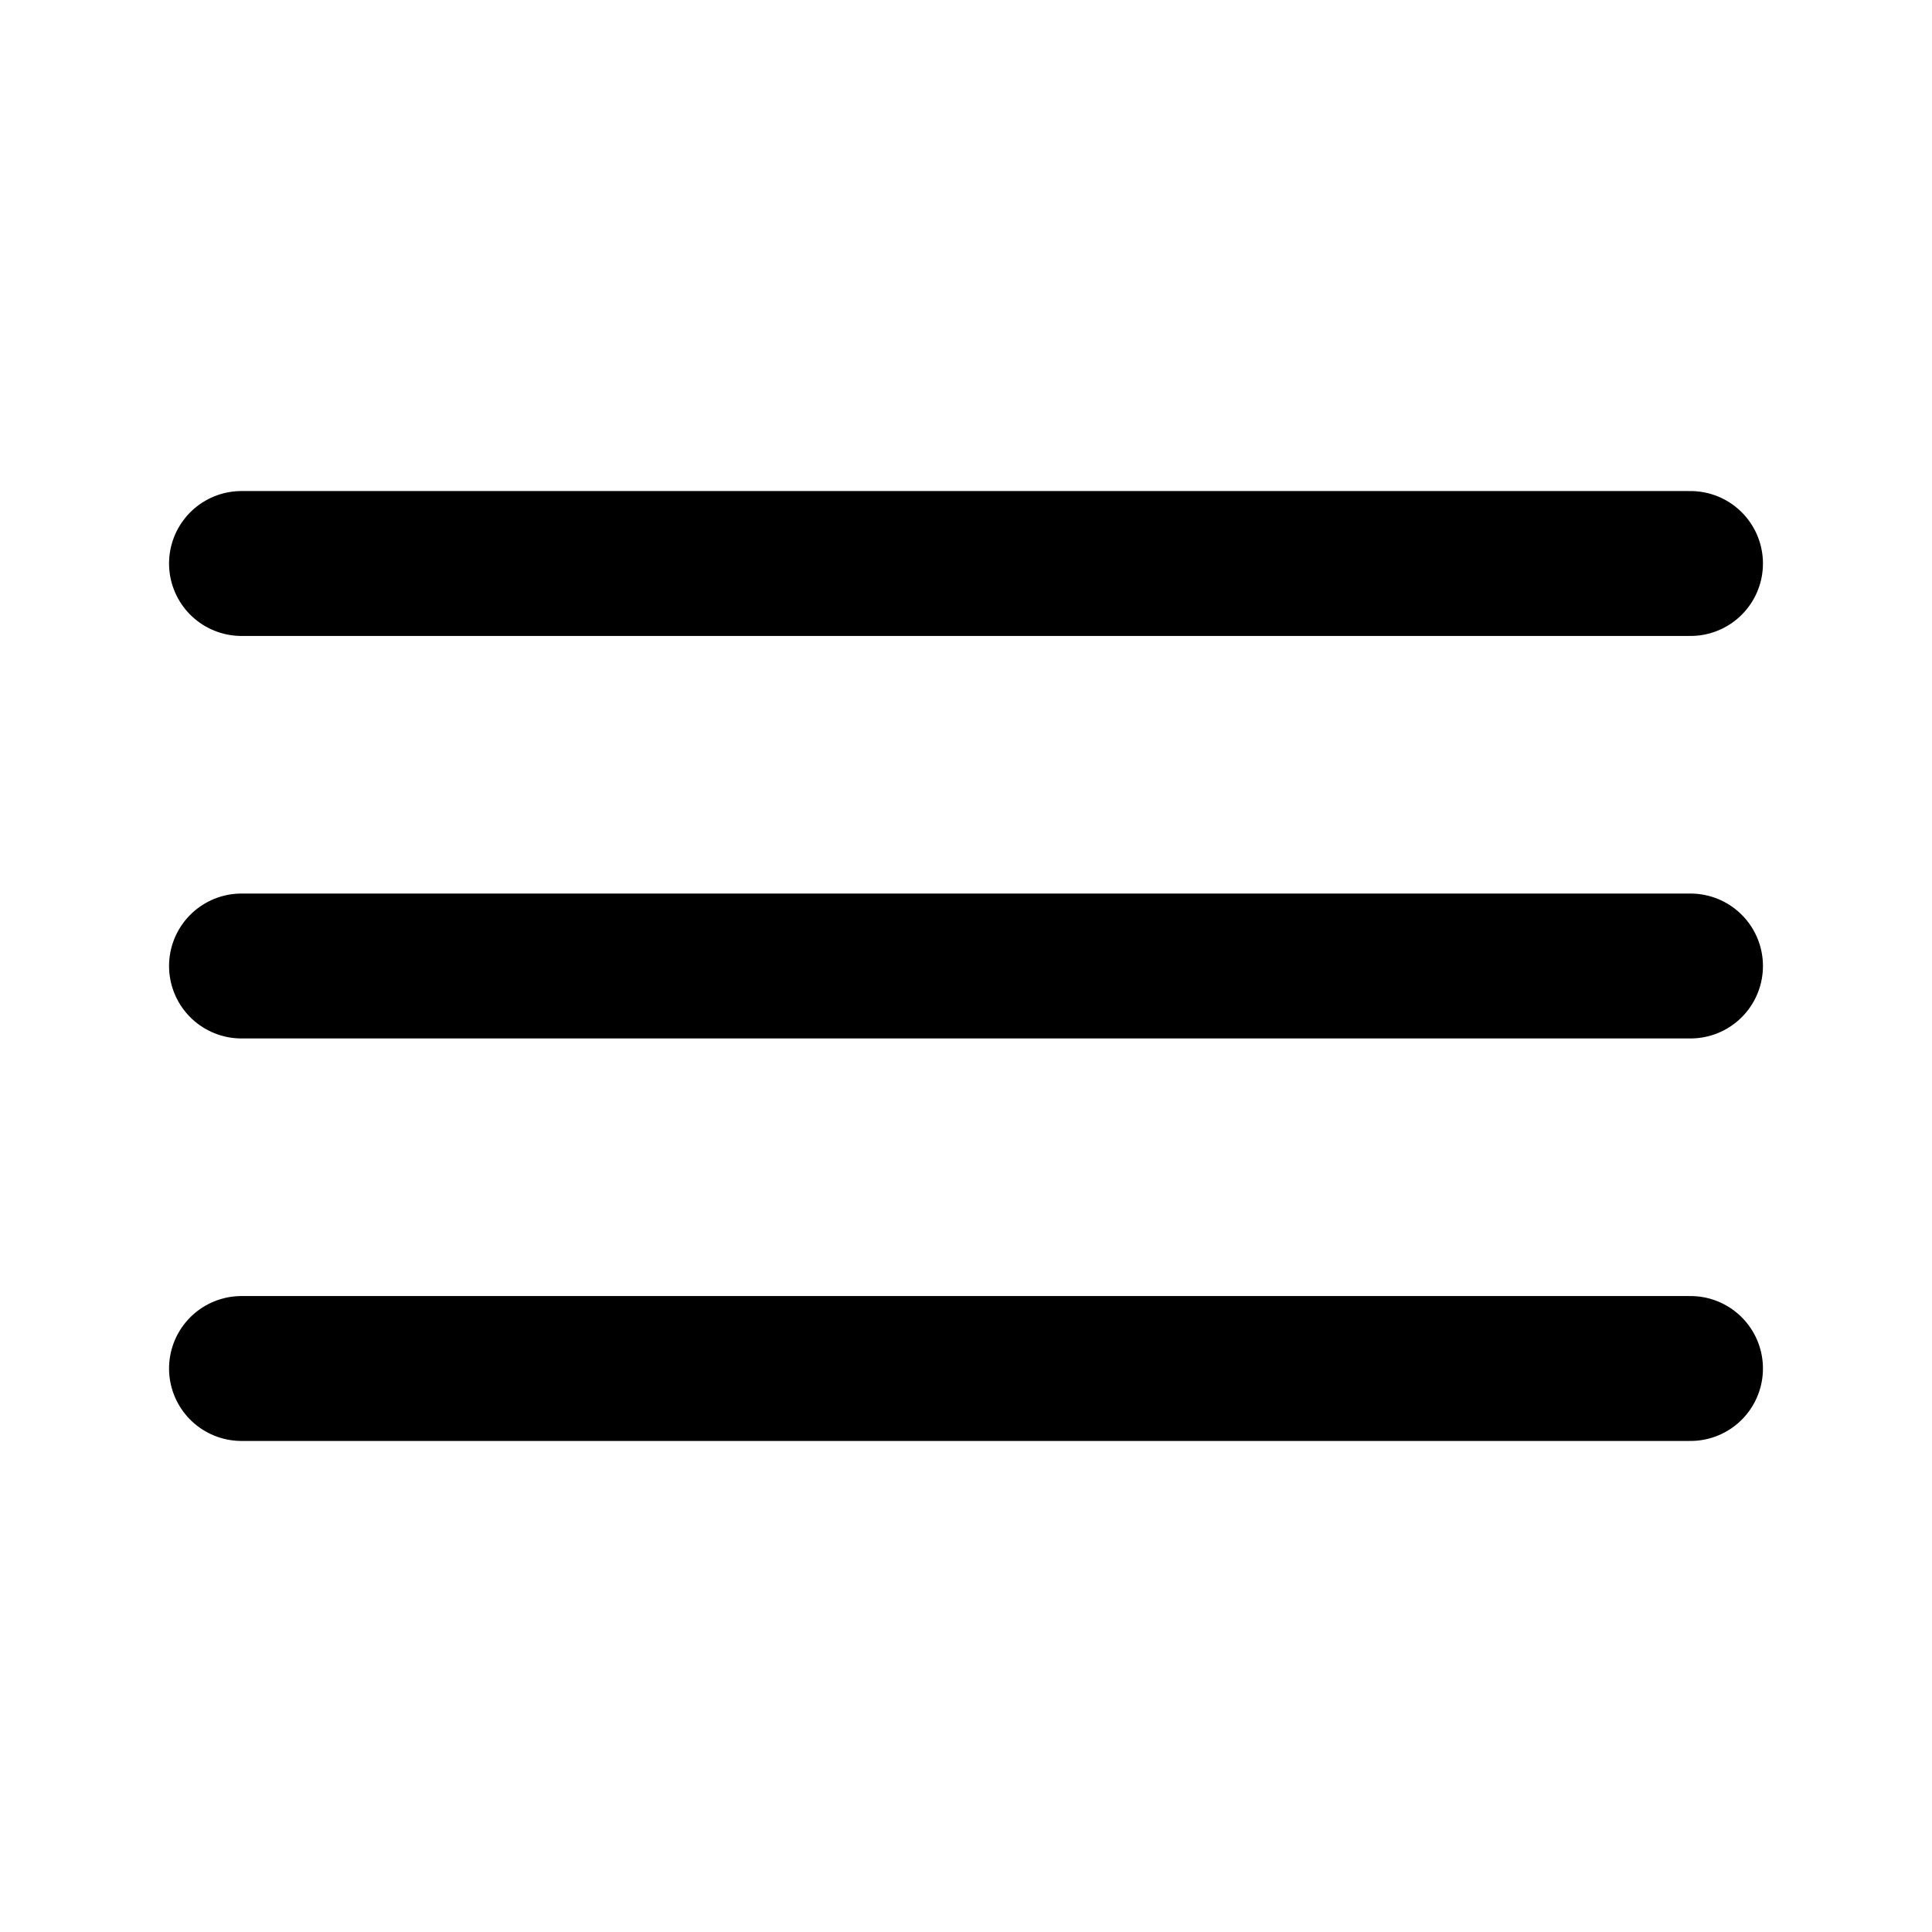
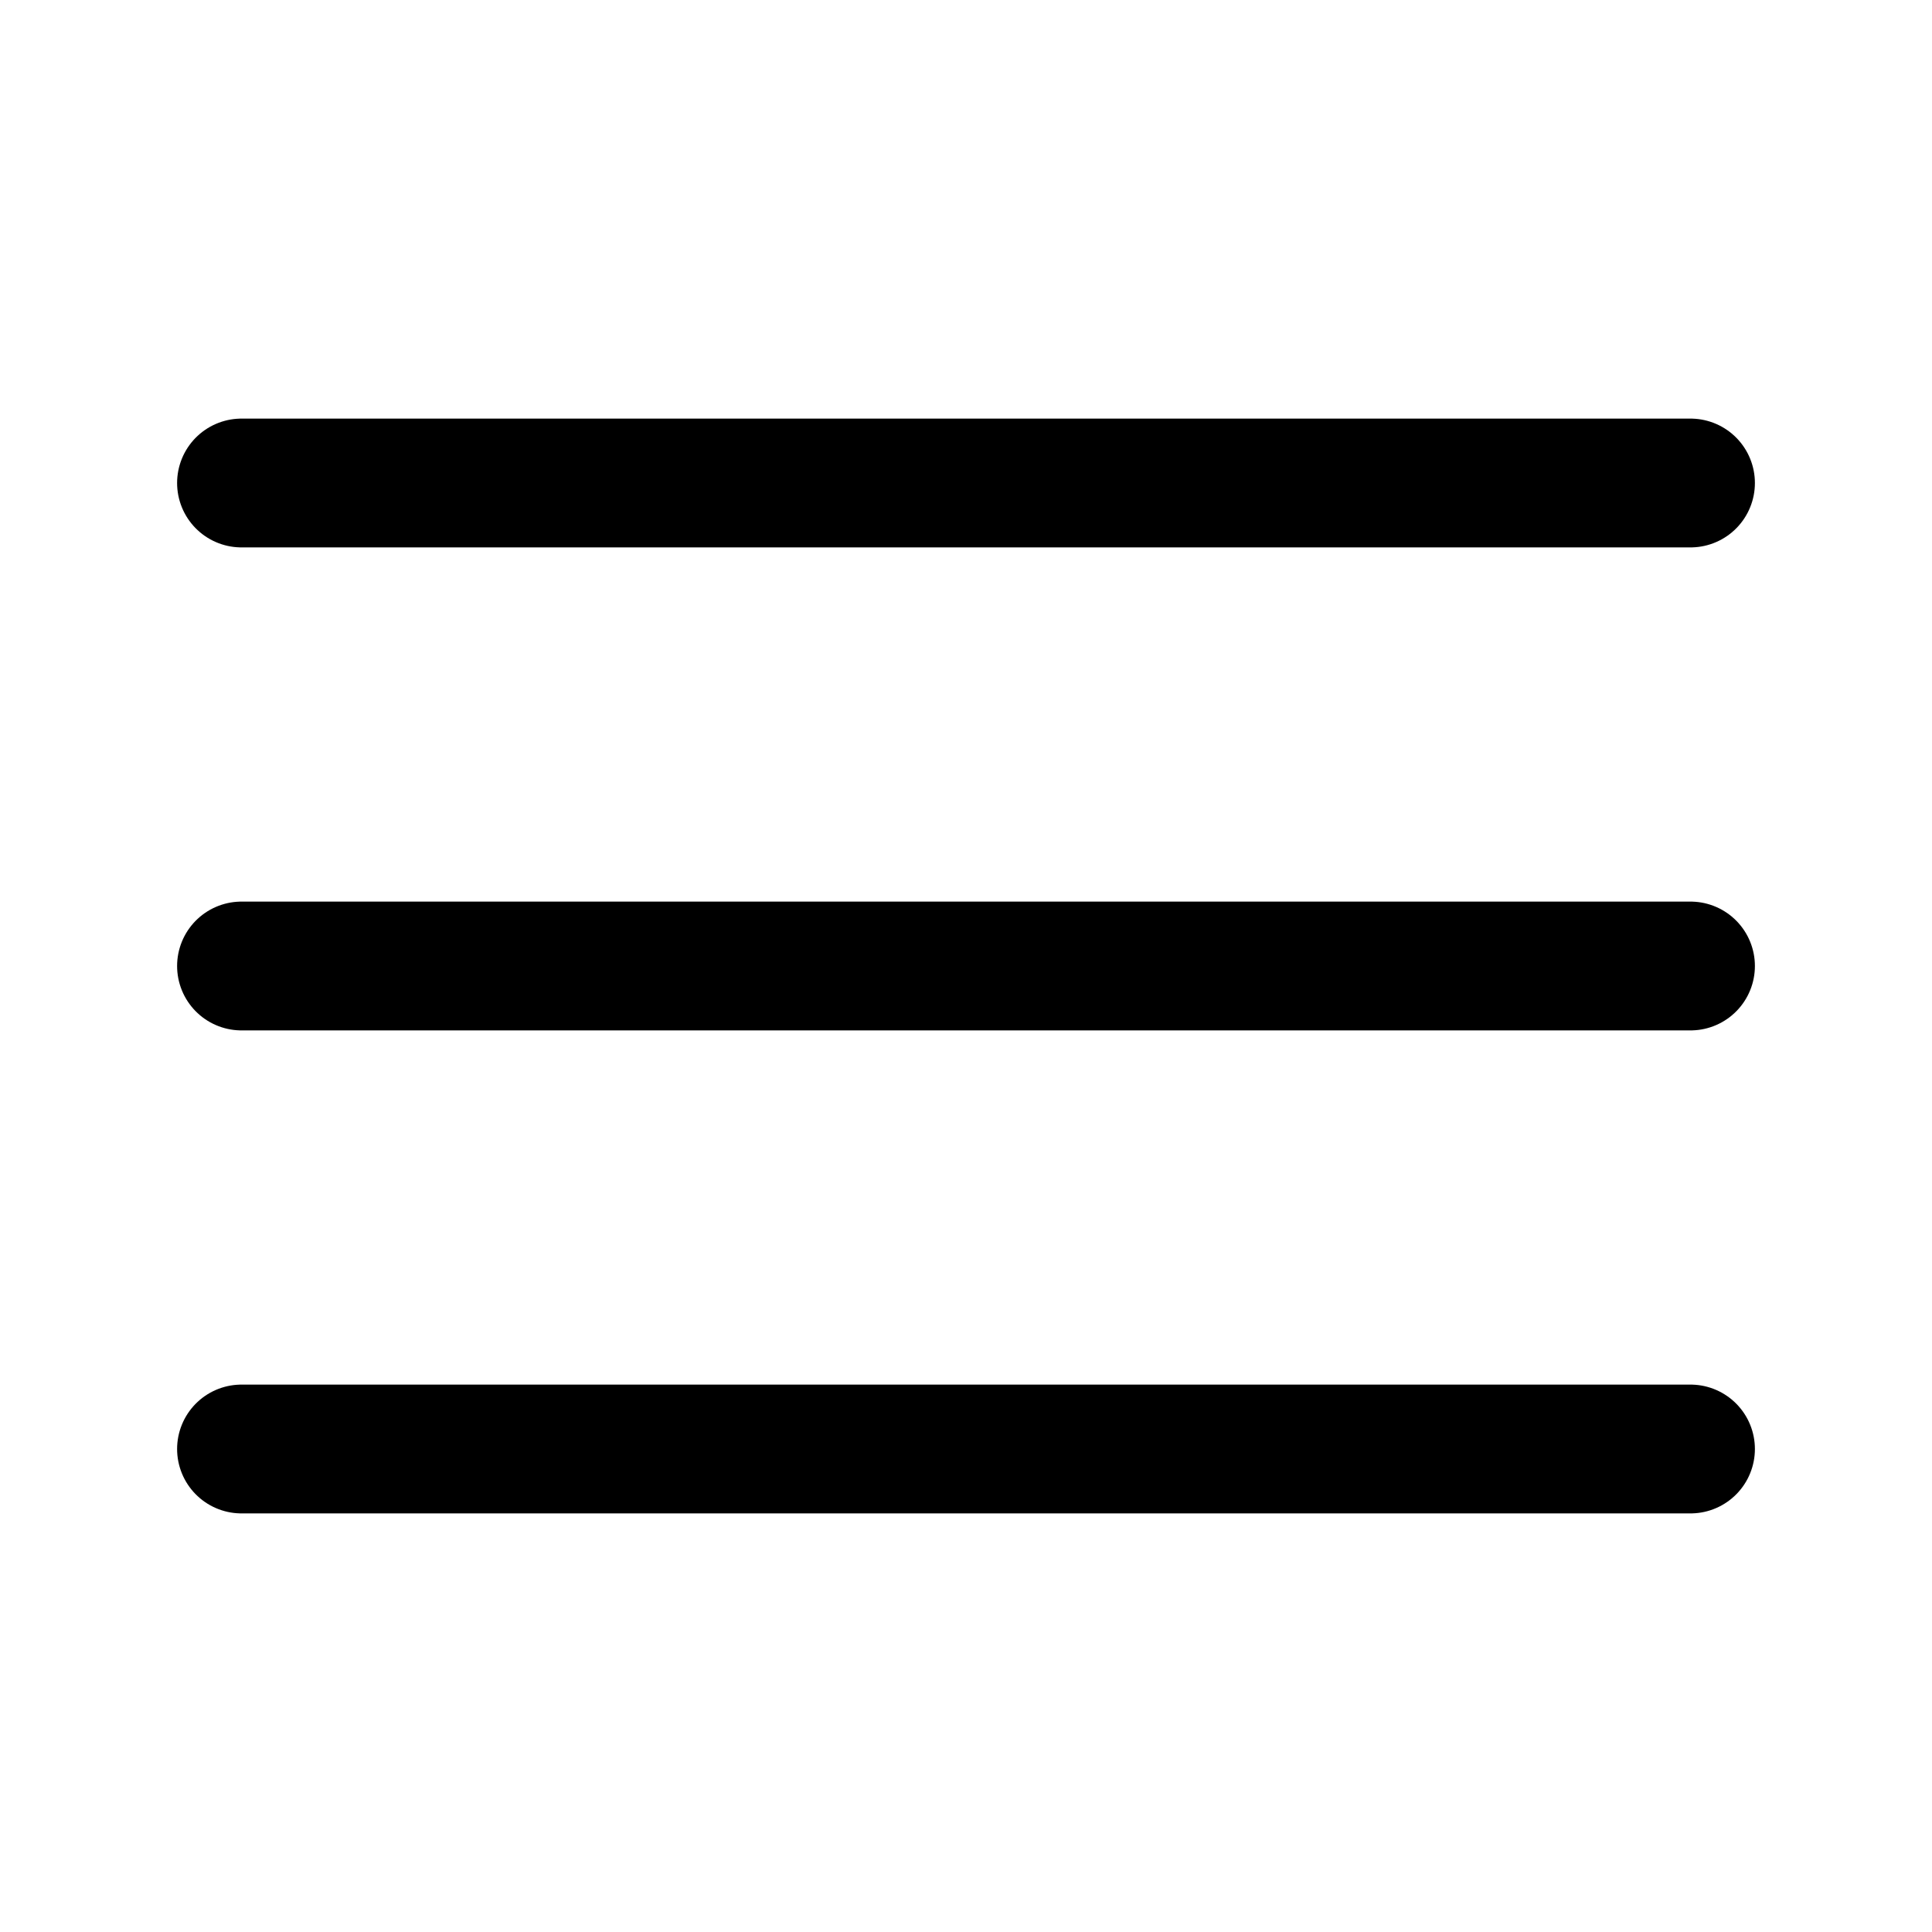
- <svg xmlns="http://www.w3.org/2000/svg" viewBox="0 0 24 24" fill="none" stroke="currentColor" stroke-width="1.8" stroke-linecap="round">
-   <line x1="3" y1="7" x2="21" y2="7" />
+ <svg xmlns="http://www.w3.org/2000/svg" viewBox="0 0 24 24" fill="none" stroke="currentColor" stroke-width="1.6" stroke-linecap="round" stroke-linejoin="round">
+   <line x1="3" y1="6" x2="21" y2="6" />
  <line x1="3" y1="12" x2="21" y2="12" />
-   <line x1="3" y1="17" x2="21" y2="17" />
+   <line x1="3" y1="18" x2="21" y2="18" />
</svg>
